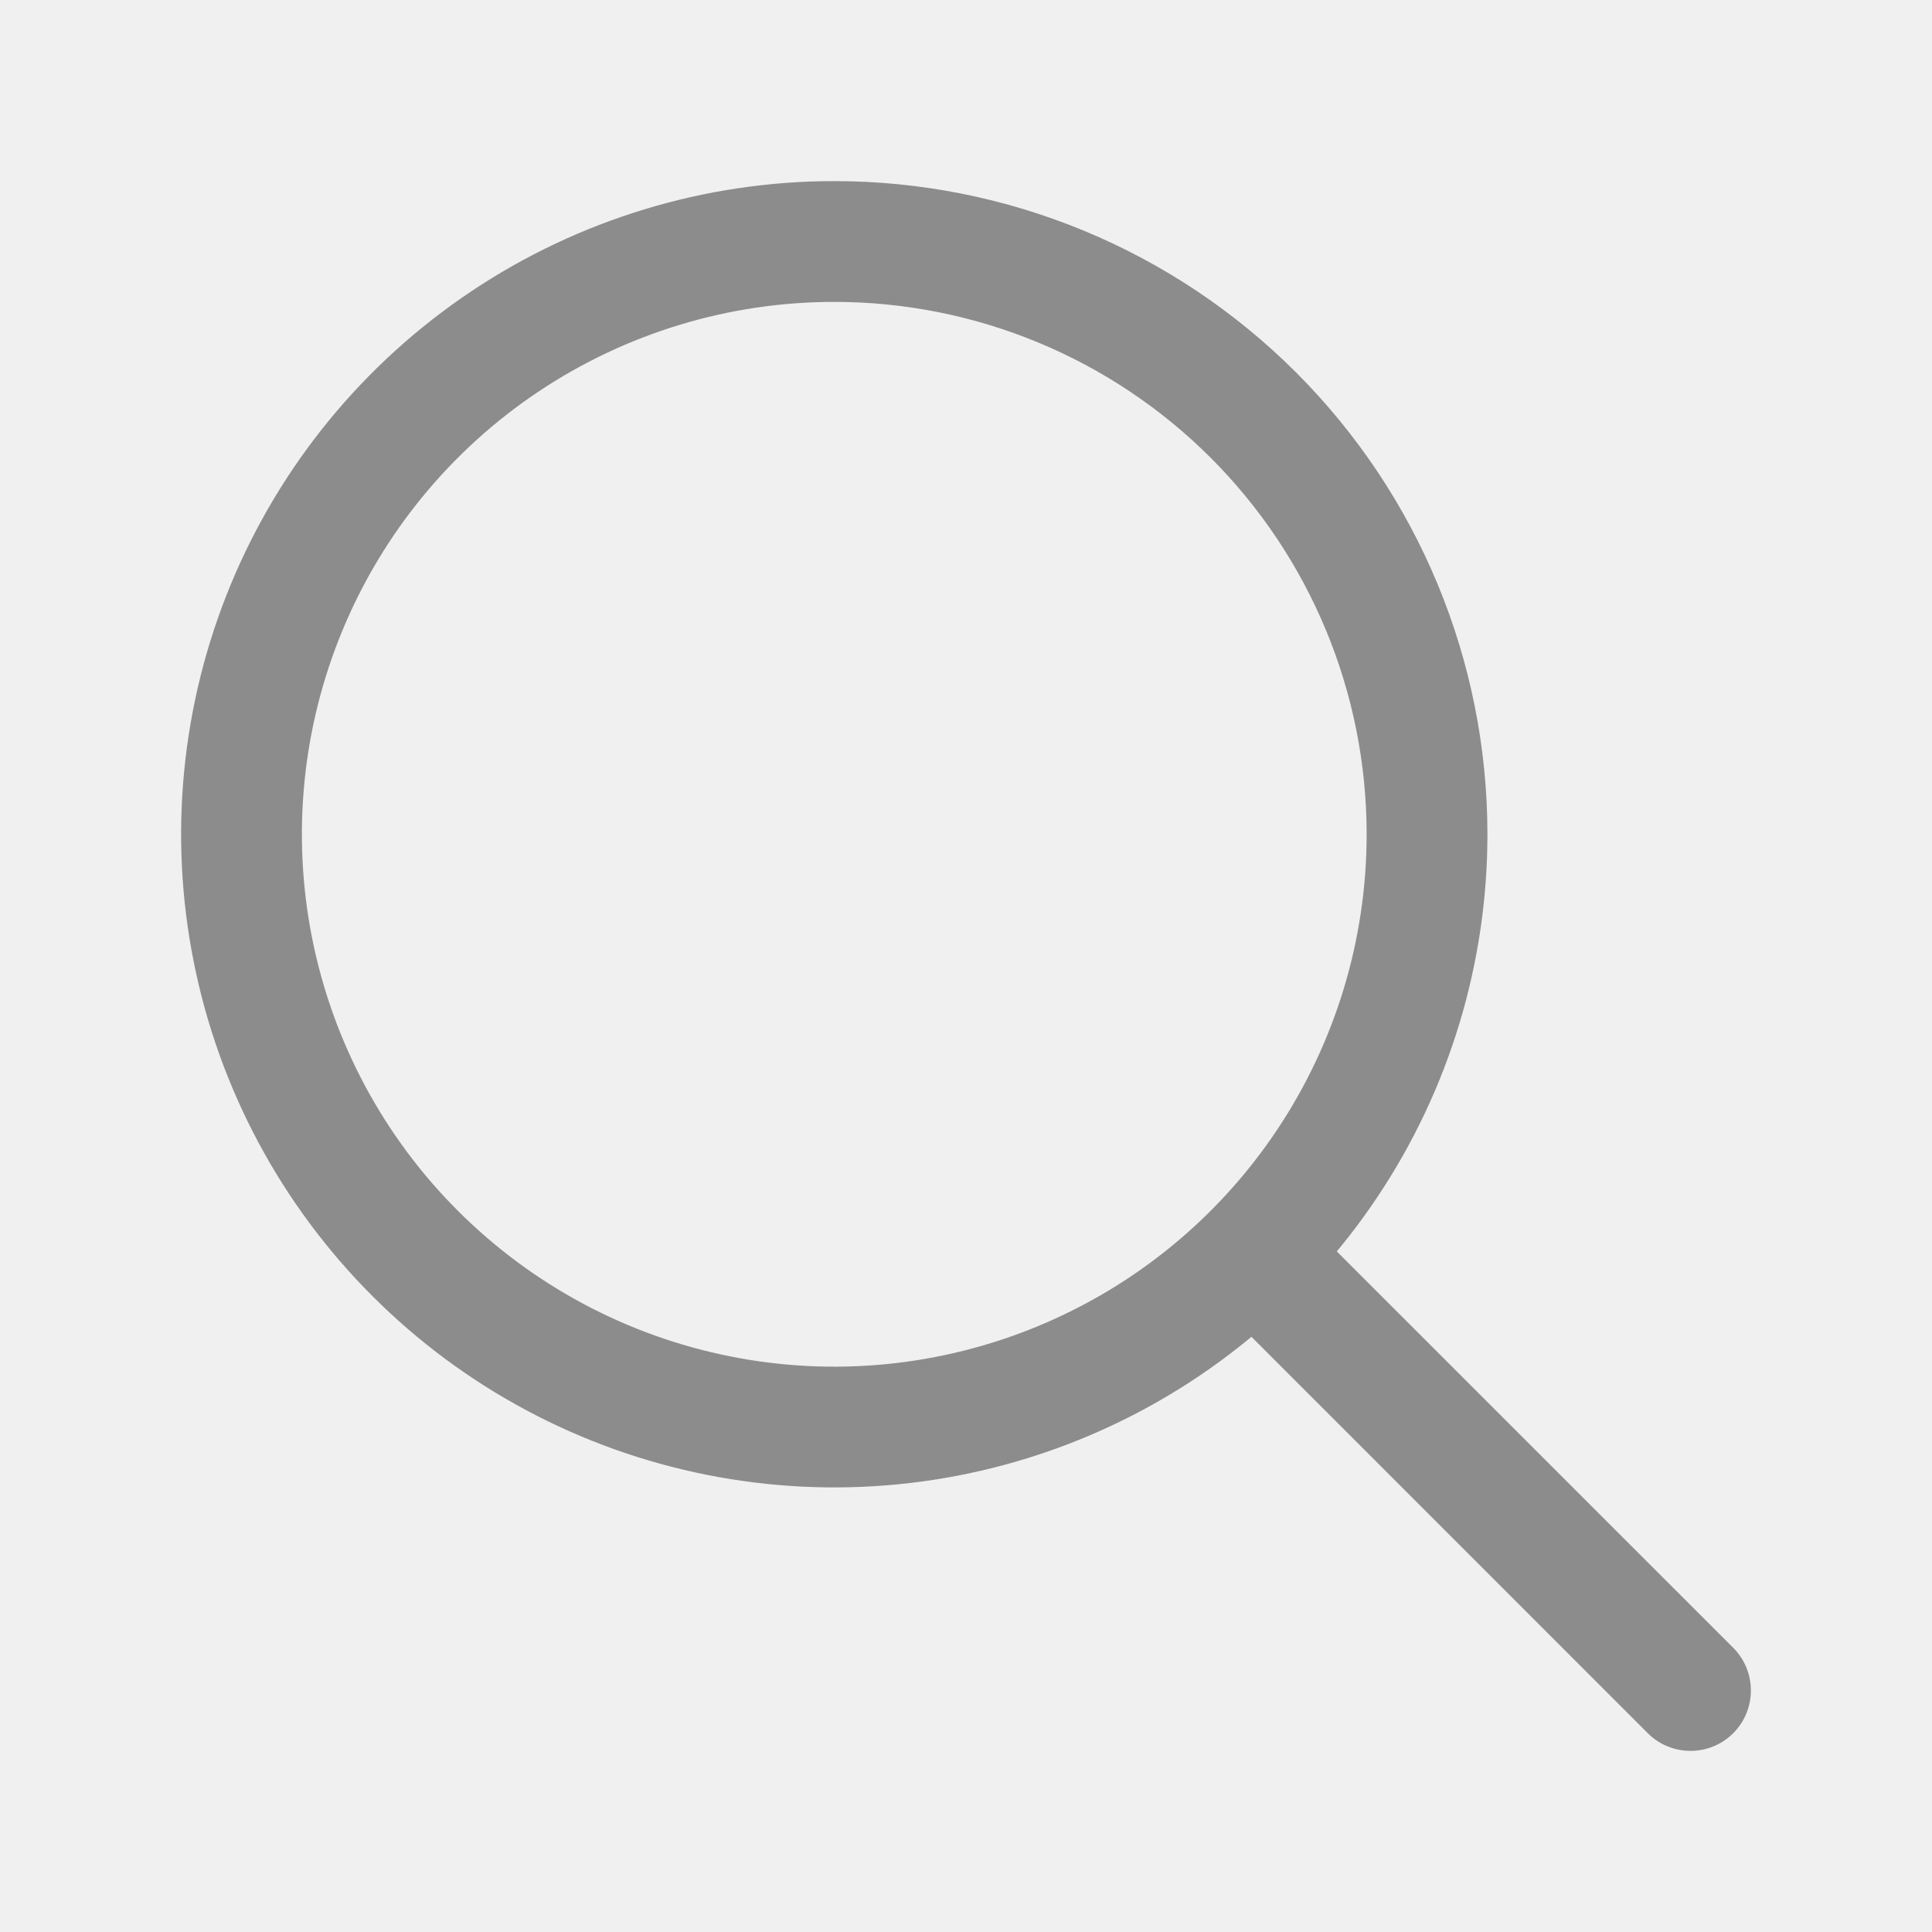
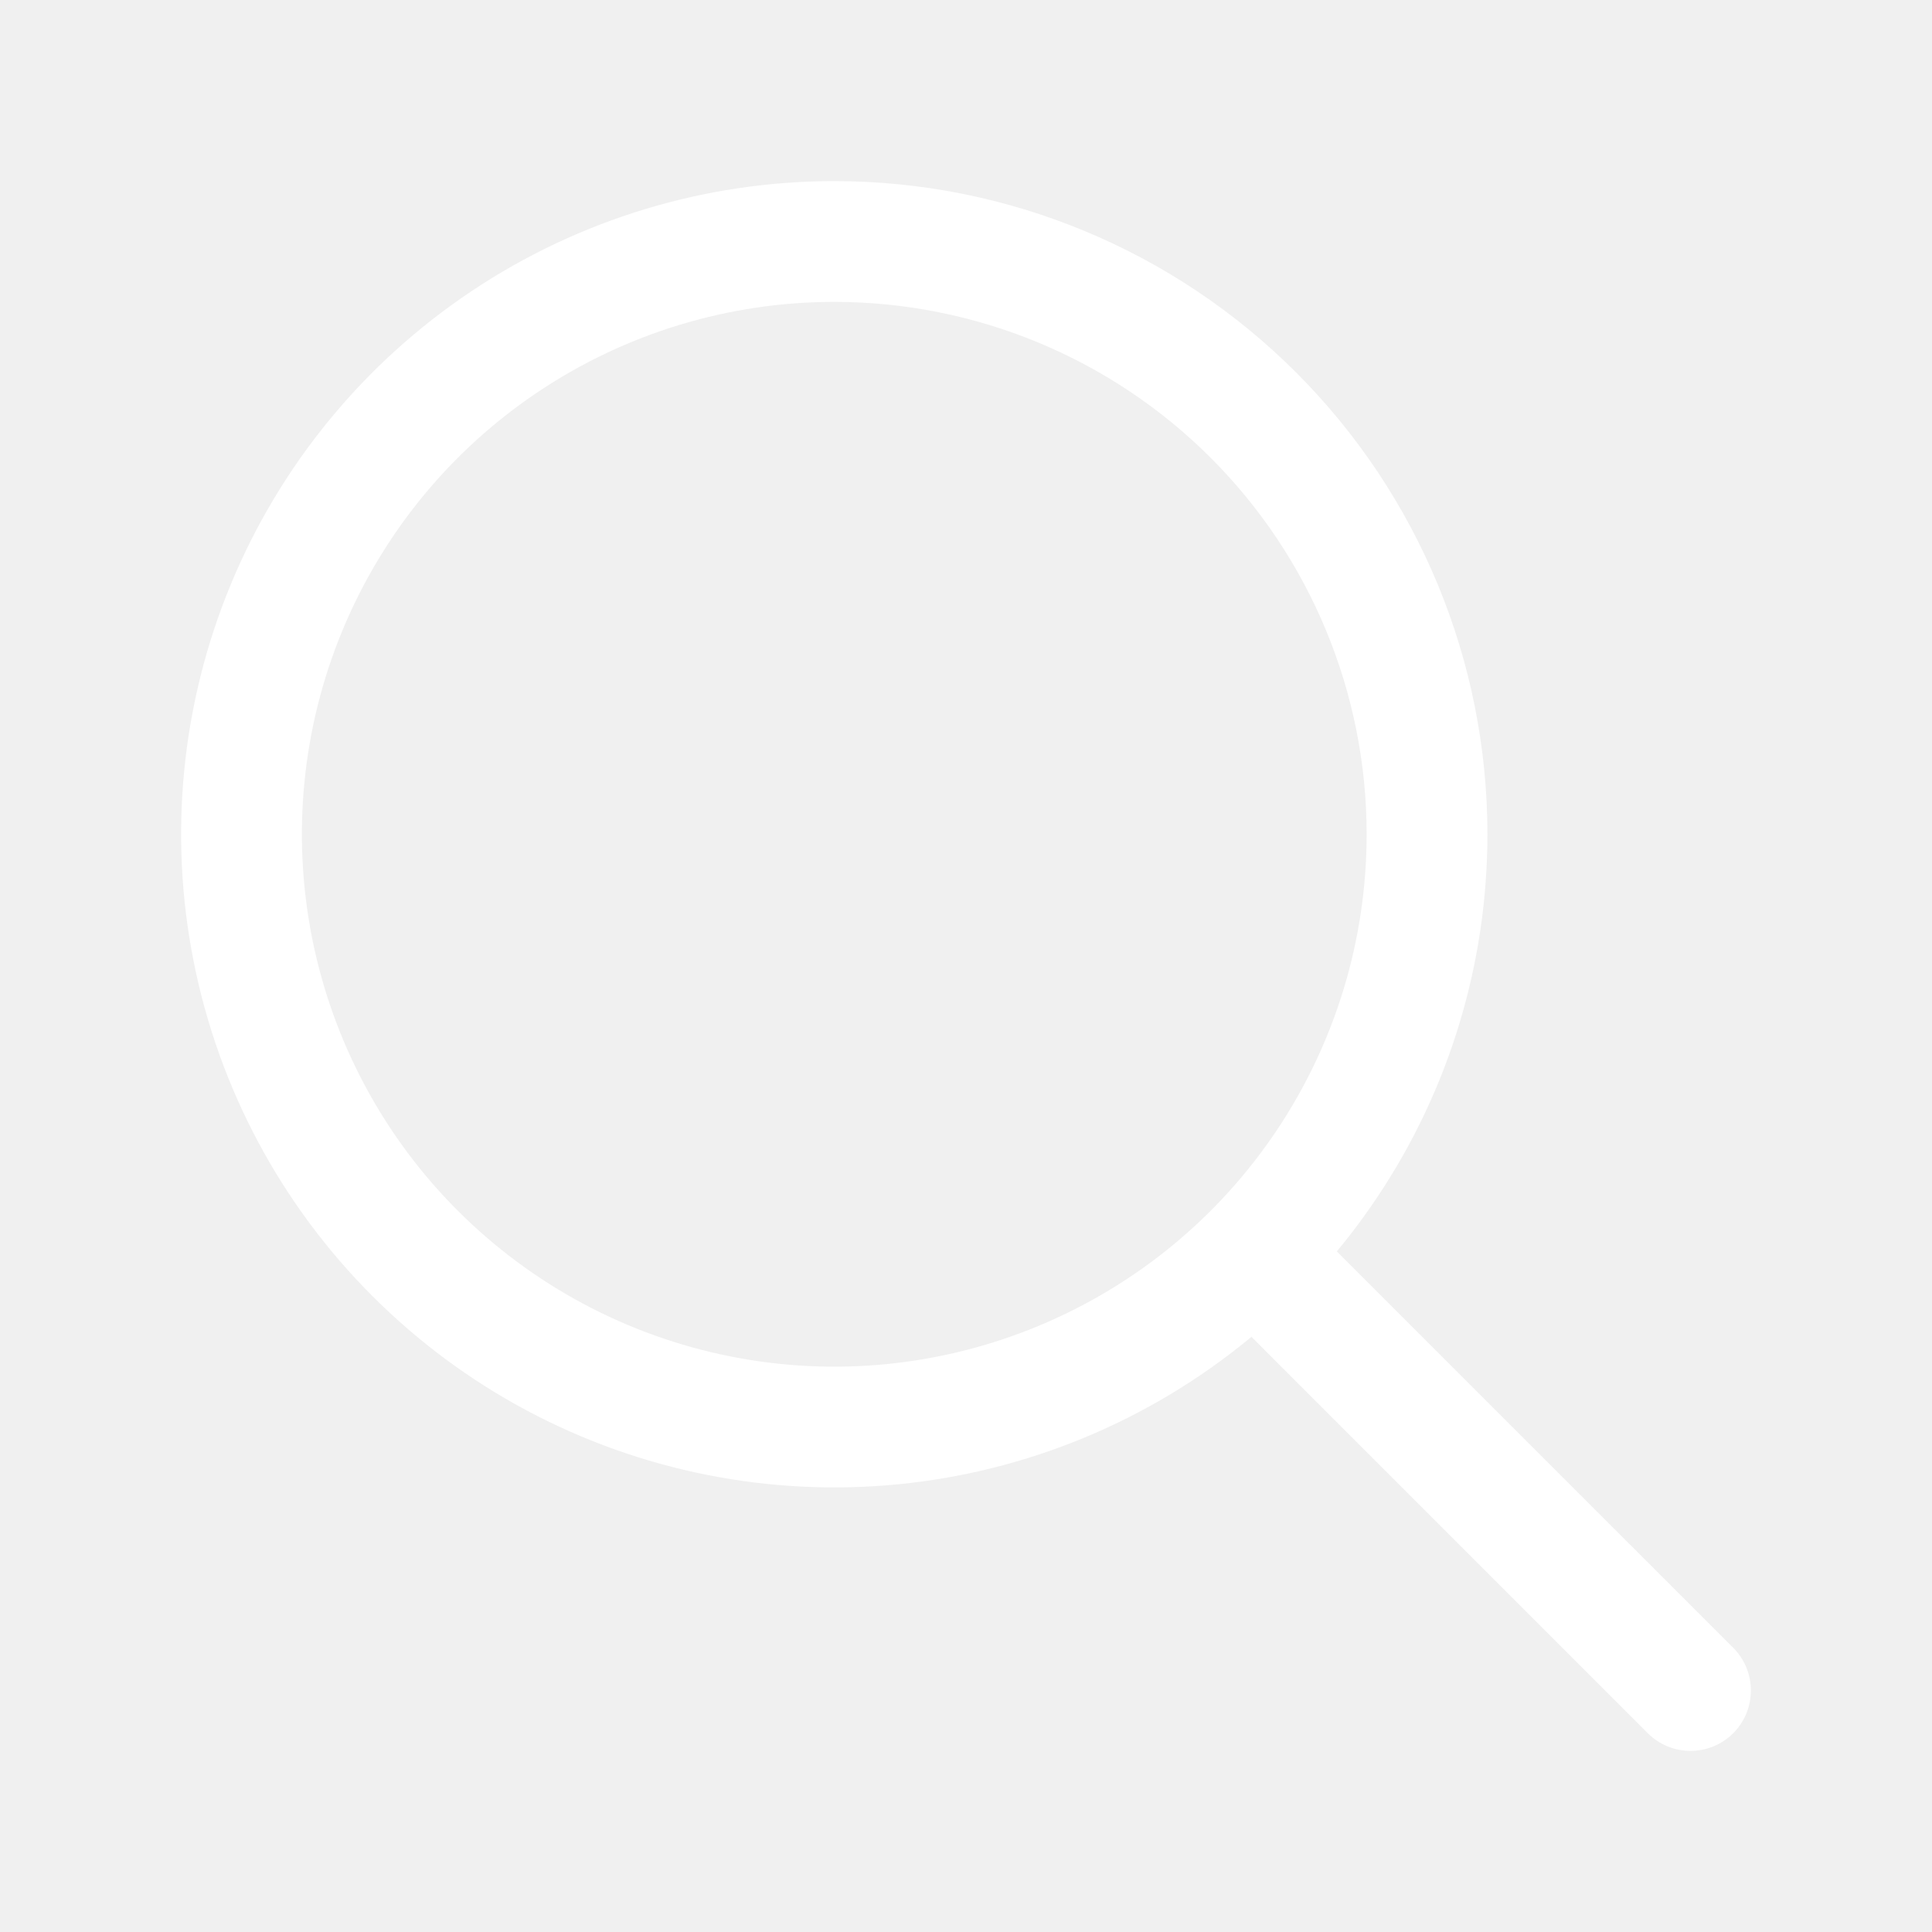
<svg xmlns="http://www.w3.org/2000/svg" width="27" height="27" viewBox="0 0 27 27" fill="none">
-   <path fill-rule="evenodd" clip-rule="evenodd" d="M6.588 4.07C8.089 3.067 9.854 2.531 11.659 2.531V3.375L11.659 2.531C14.08 2.531 16.401 3.493 18.113 5.205C19.825 6.917 20.787 9.238 20.787 11.659V11.659C20.787 13.464 20.252 15.229 19.248 16.73C18.246 18.231 16.82 19.401 15.152 20.092C13.484 20.783 11.649 20.964 9.878 20.611C8.108 20.259 6.481 19.39 5.205 18.113C3.928 16.837 3.059 15.21 2.707 13.44C2.354 11.669 2.535 9.834 3.226 8.166C3.917 6.498 5.087 5.073 6.588 4.07ZM11.659 4.219C13.632 4.219 15.525 5.003 16.92 6.398C18.315 7.793 19.099 9.686 19.099 11.659M11.659 4.219C10.188 4.219 8.749 4.655 7.525 5.473C6.302 6.29 5.348 7.452 4.785 8.812C4.222 10.171 4.075 11.667 4.362 13.111C4.649 14.554 5.357 15.88 6.398 16.92C7.439 17.961 8.764 18.669 10.207 18.956C11.651 19.244 13.147 19.096 14.506 18.533C15.866 17.97 17.028 17.016 17.845 15.793C18.663 14.569 19.099 13.131 19.099 11.659" fill="#8C8C8C" />
-   <path fill-rule="evenodd" clip-rule="evenodd" d="M17.243 17.243C17.572 16.913 18.107 16.913 18.436 17.243L24.222 23.028C24.551 23.358 24.551 23.892 24.222 24.222C23.892 24.551 23.358 24.551 23.028 24.222L17.243 18.436C16.913 18.107 16.913 17.572 17.243 17.243Z" fill="#8C8C8C" />
+   <path fill-rule="evenodd" clip-rule="evenodd" d="M6.588 4.07C8.089 3.067 9.854 2.531 11.659 2.531V3.375L11.659 2.531C14.08 2.531 16.401 3.493 18.113 5.205C19.825 6.917 20.787 9.238 20.787 11.659V11.659C20.787 13.464 20.252 15.229 19.248 16.73C18.246 18.231 16.82 19.401 15.152 20.092C13.484 20.783 11.649 20.964 9.878 20.611C8.108 20.259 6.481 19.39 5.205 18.113C3.928 16.837 3.059 15.21 2.707 13.44C2.354 11.669 2.535 9.834 3.226 8.166C3.917 6.498 5.087 5.073 6.588 4.07ZM11.659 4.219C13.632 4.219 15.525 5.003 16.92 6.398C18.315 7.793 19.099 9.686 19.099 11.659M11.659 4.219C10.188 4.219 8.749 4.655 7.525 5.473C6.302 6.29 5.348 7.452 4.785 8.812C4.222 10.171 4.075 11.667 4.362 13.111C4.649 14.554 5.357 15.88 6.398 16.92C7.439 17.961 8.764 18.669 10.207 18.956C11.651 19.244 13.147 19.096 14.506 18.533C15.866 17.97 17.028 17.016 17.845 15.793C18.663 14.569 19.099 13.131 19.099 11.659" fill="white" />
+   <path fill-rule="evenodd" clip-rule="evenodd" d="M17.243 17.243C17.572 16.913 18.107 16.913 18.436 17.243L24.222 23.028C24.551 23.358 24.551 23.892 24.222 24.222C23.892 24.551 23.358 24.551 23.028 24.222L17.243 18.436C16.913 18.107 16.913 17.572 17.243 17.243Z" fill="white" />
</svg>
